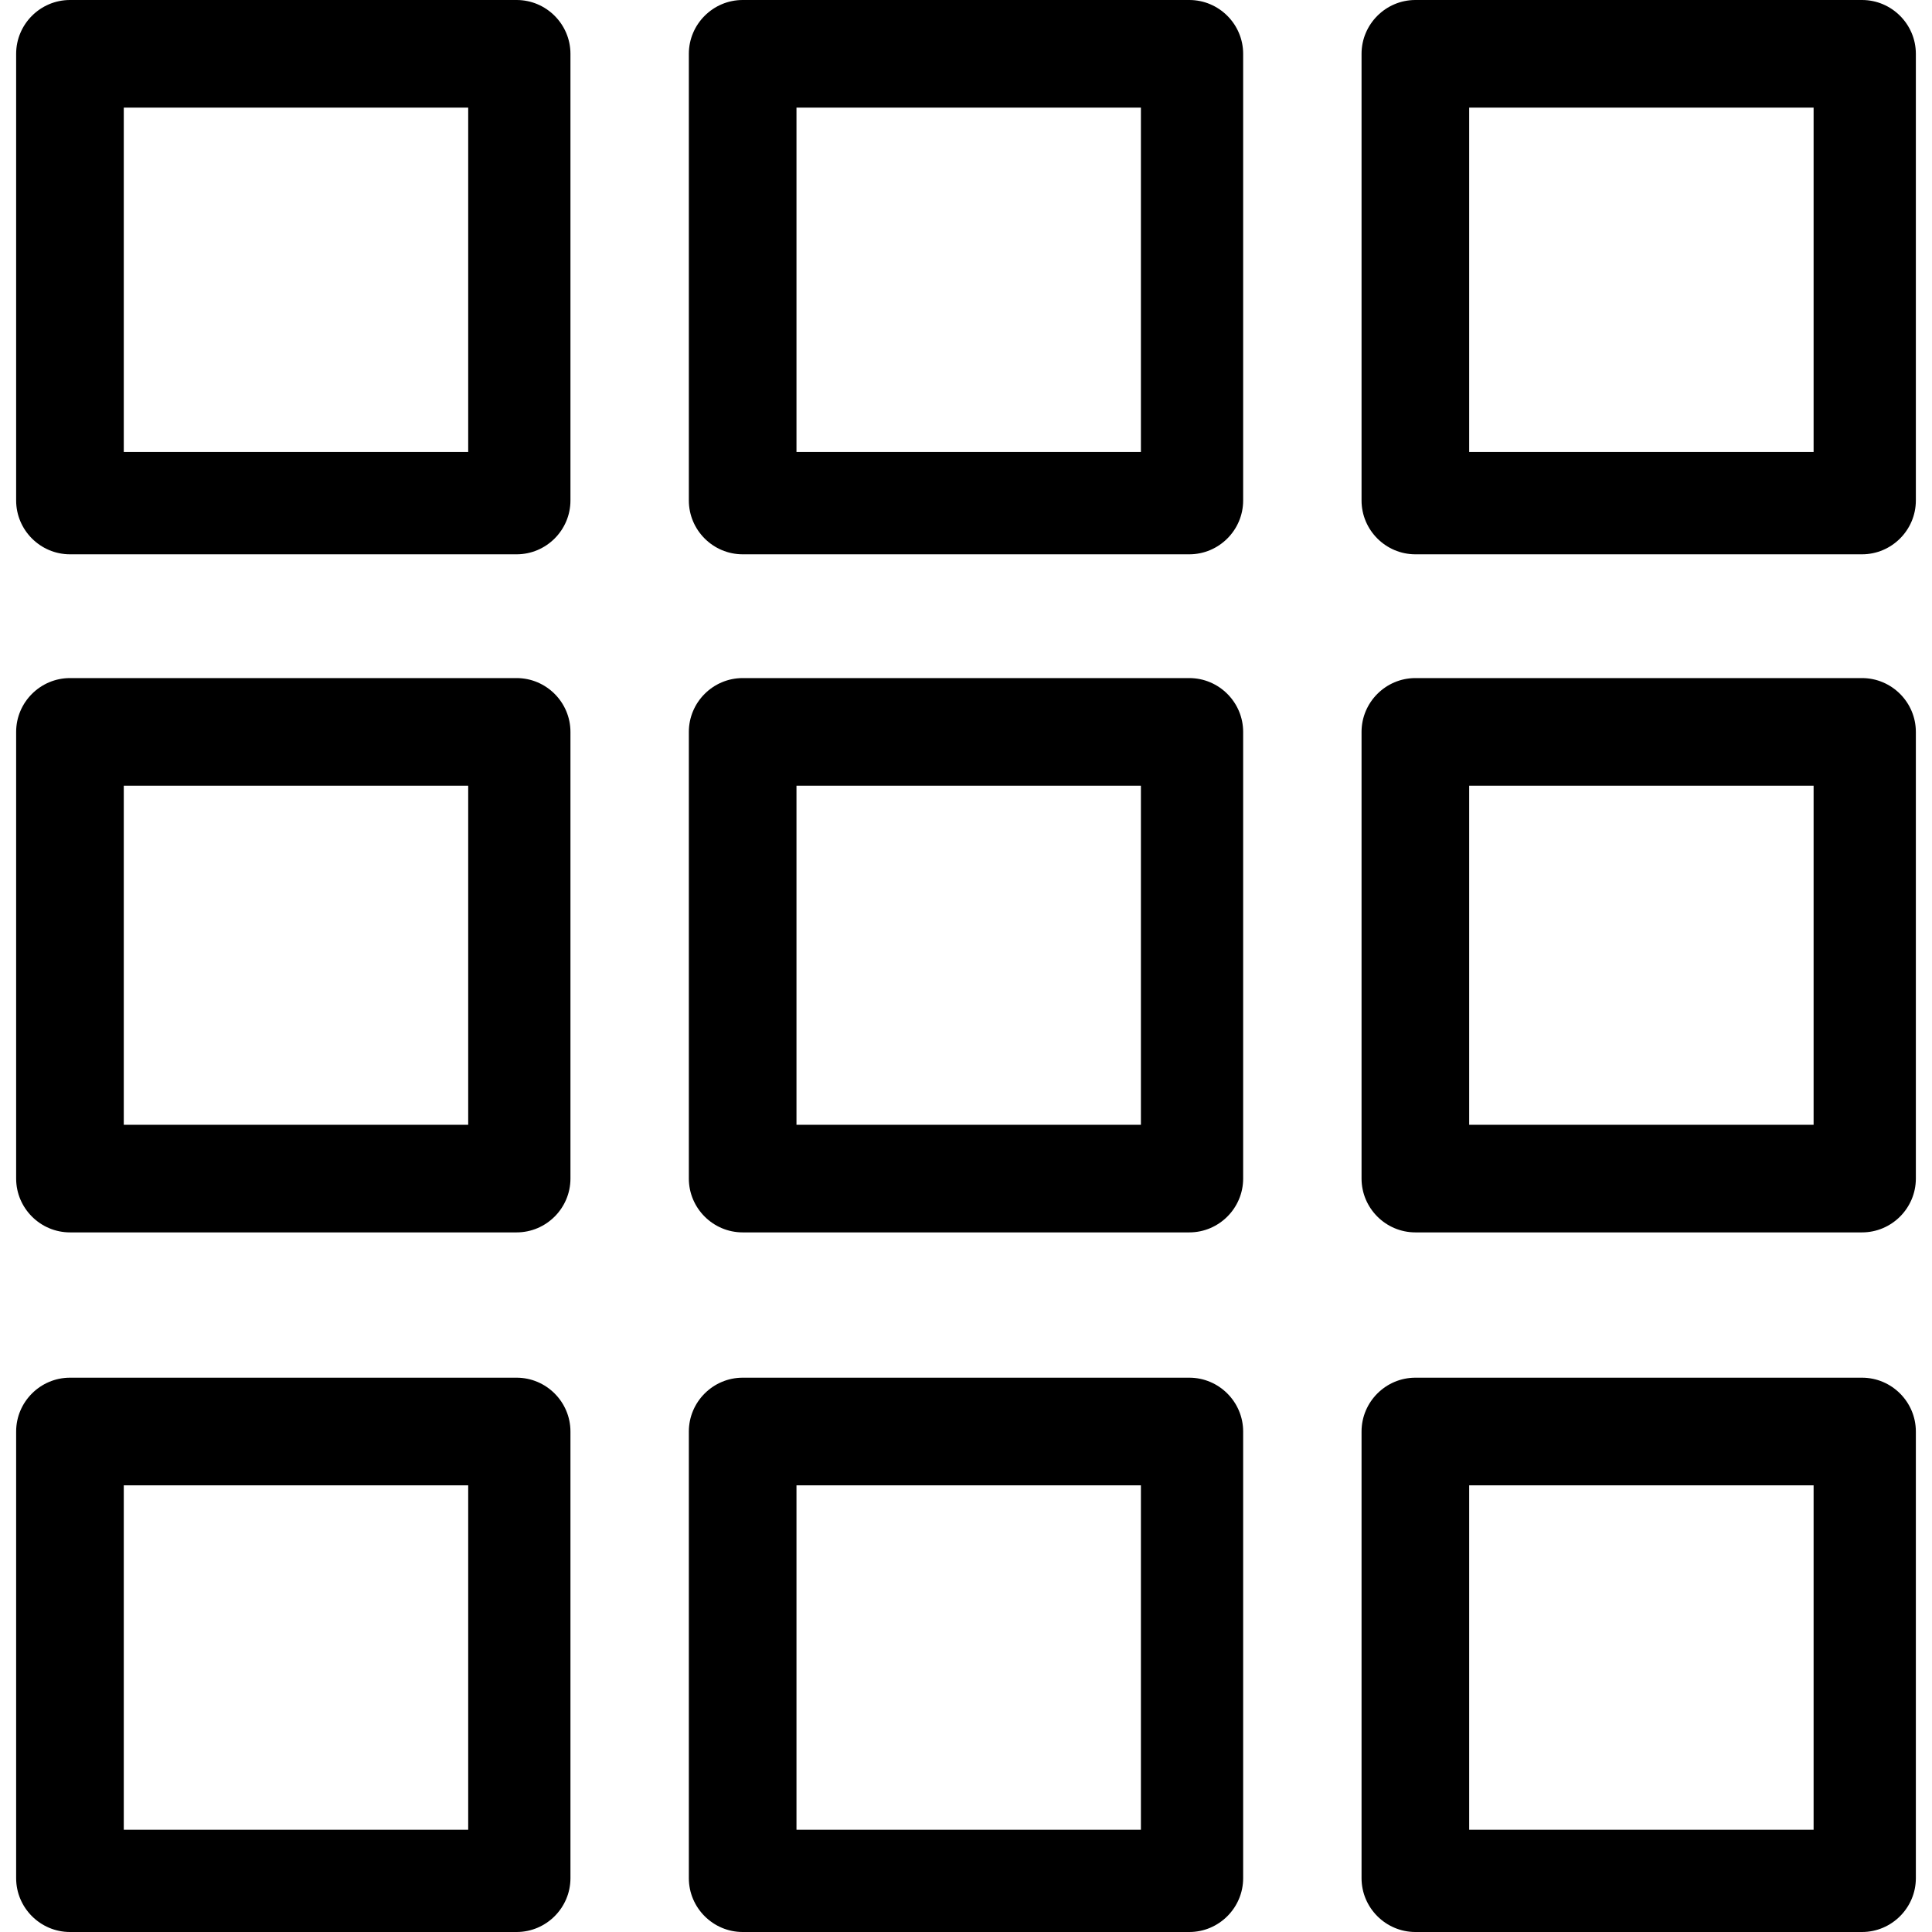
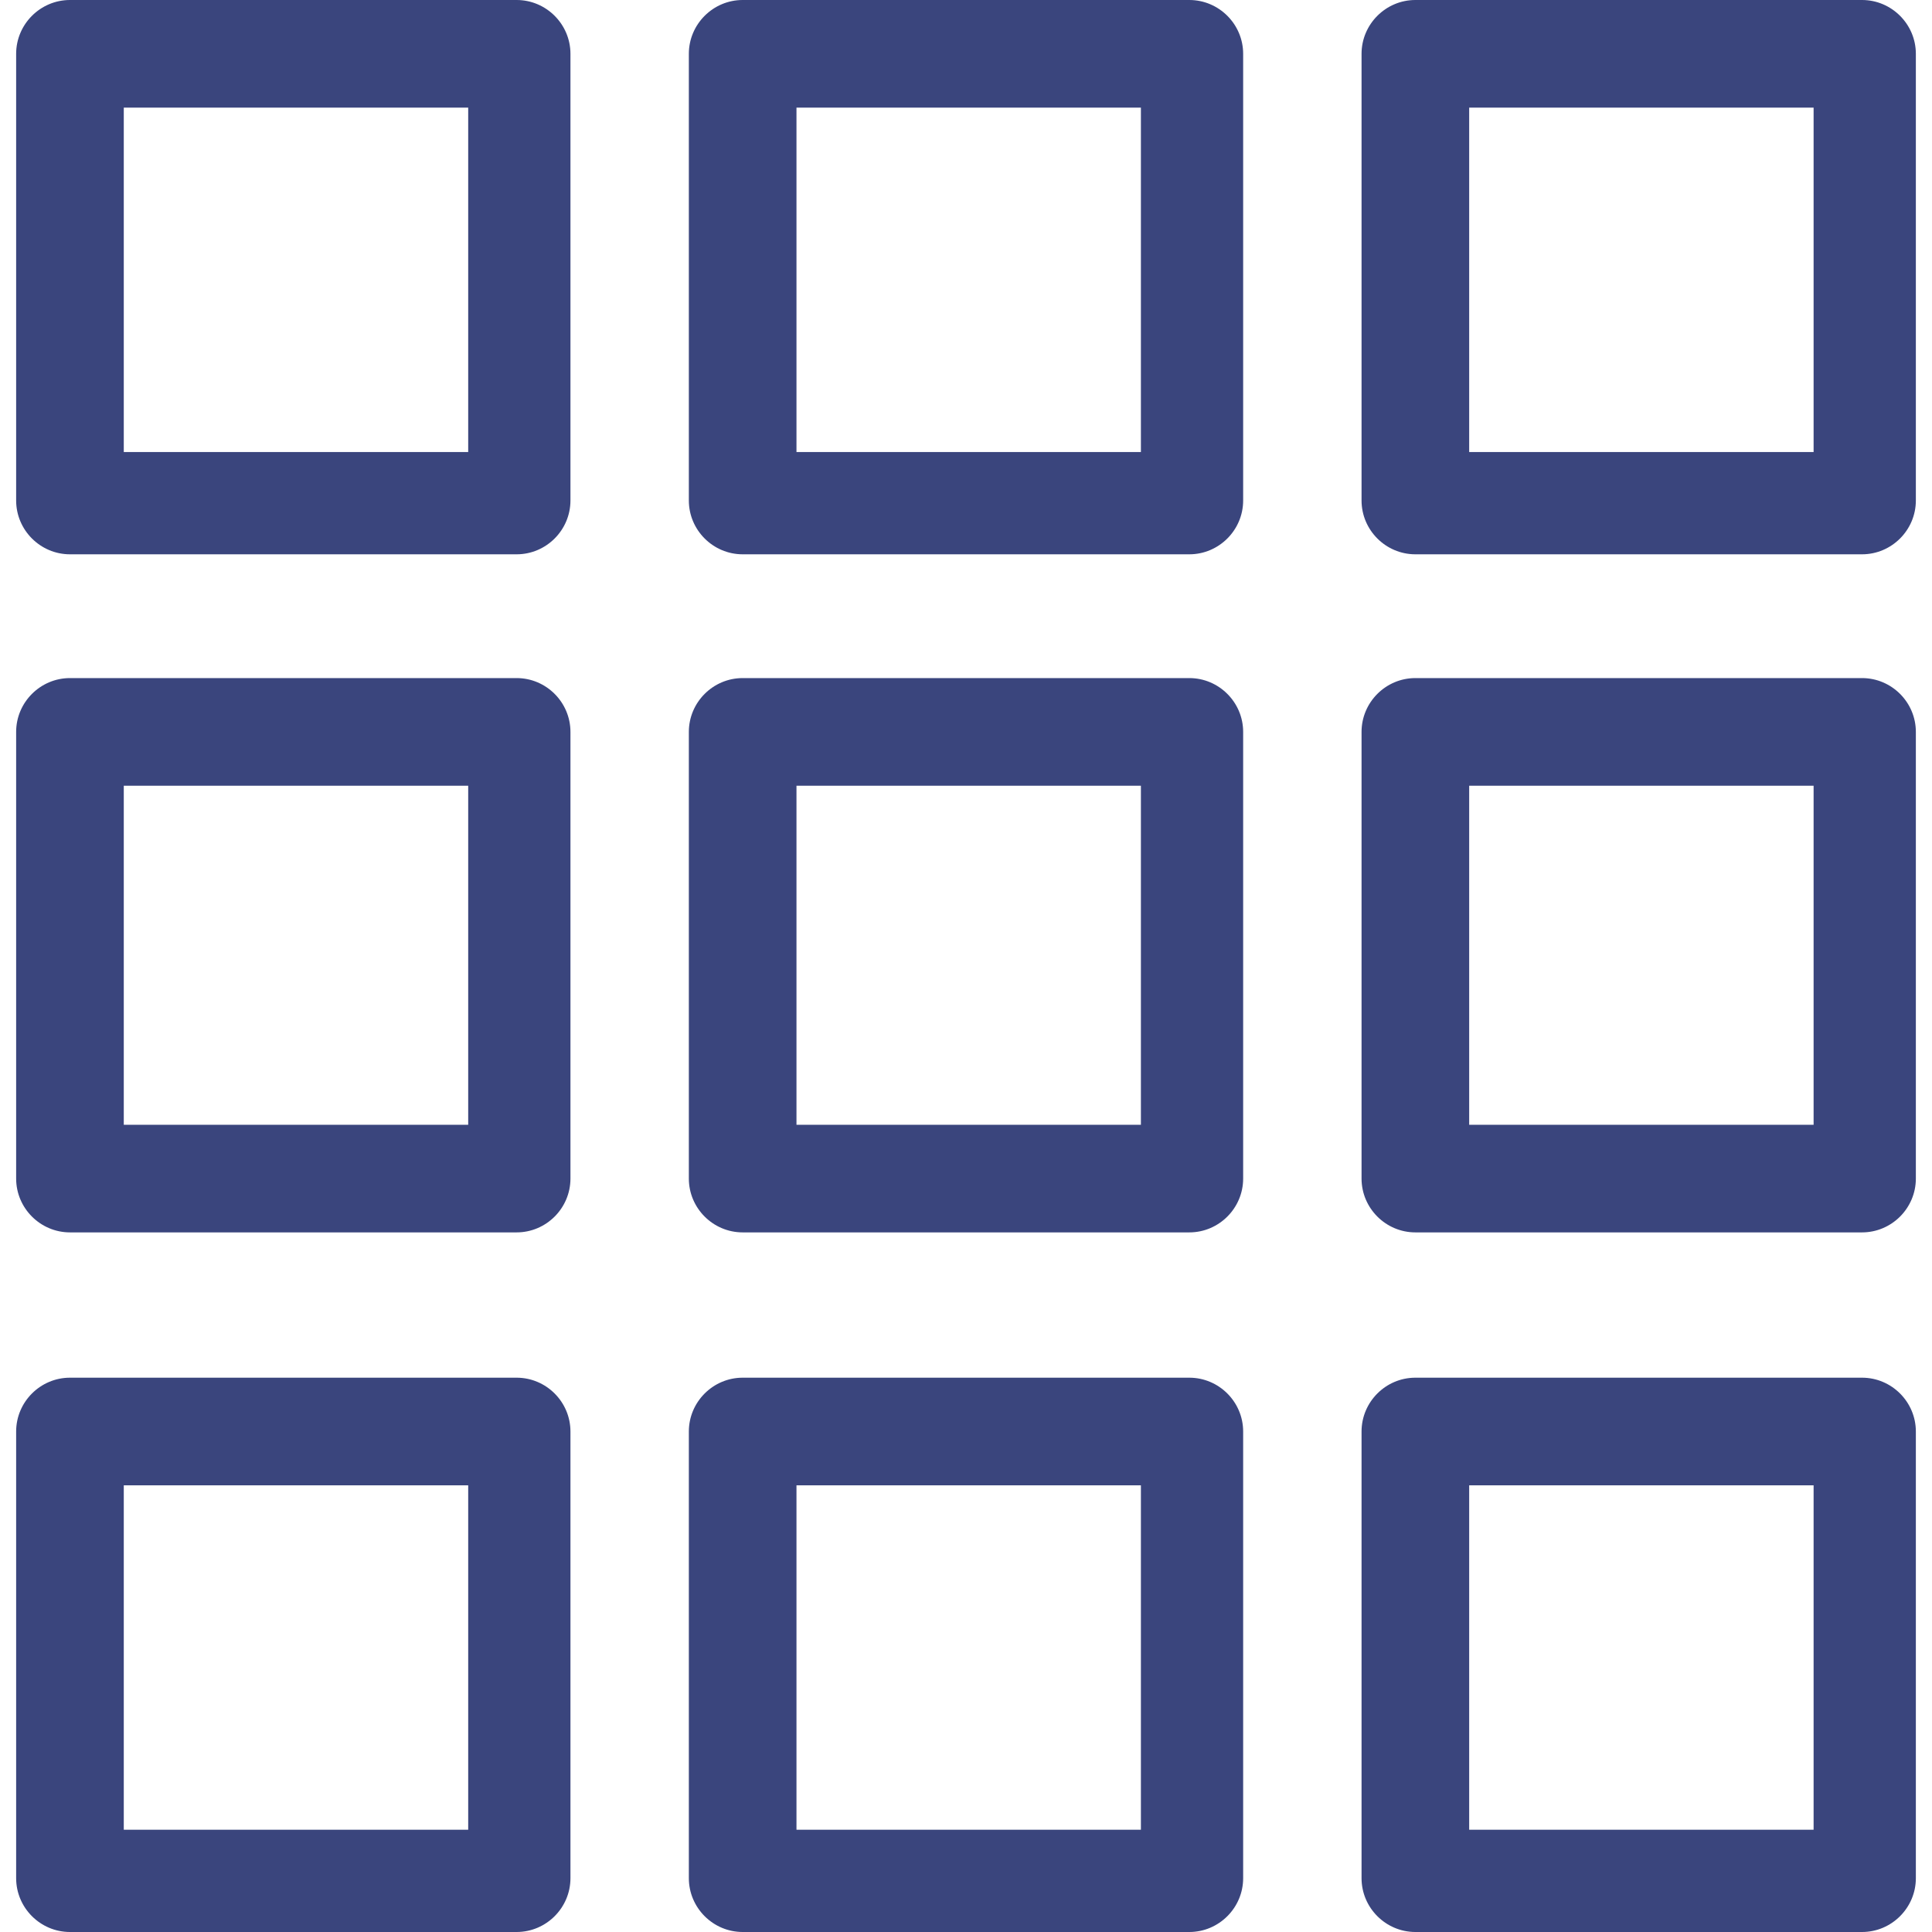
<svg xmlns="http://www.w3.org/2000/svg" version="1.1" id="Capa_1" x="0px" y="0px" viewBox="0 0 359 359" style="enable-background:new 0 0 359 359;" xml:space="preserve">
+   <style>
+ 	 	path {
+ 			 fill: #3a457d;
+ 		 }
+ 	 
+ 	 </style>
  <g>
    <g>
      <path d="M96,0H13C7.5,0,3,4.5,3,10v83c0,5.5,4.5,10,10,10h83c5.5,0,10-4.5,10-10V10C106,4.5,101.5,0,96,0z M87,84H23V20h64V84z" />
    </g>
  </g>
  <g>
    <g>
      <path d="M221,0h-83c-5.5,0-10,4.5-10,10v83c0,5.5,4.5,10,10,10h83c5.5,0,10-4.5,10-10V10C231,4.5,226.5,0,221,0z M212,84h-64V20    h64V84z" />
    </g>
  </g>
  <g>
    <g>
      <path d="M96,126H13c-5.5,0-10,4.5-10,10v83c0,5.5,4.5,10,10,10h83c5.5,0,10-4.5,10-10v-83C106,130.5,101.5,126,96,126z M87,209H23    v-63h64V209z" />
    </g>
  </g>
  <g>
    <g>
      <path d="M221,126h-83c-5.5,0-10,4.5-10,10v83c0,5.5,4.5,10,10,10h83c5.5,0,10-4.5,10-10v-83C231,130.5,226.5,126,221,126z     M212,209h-64v-63h64V209z" />
    </g>
  </g>
  <g>
    <g>
      <path d="M346,0h-83c-5.5,0-10,4.5-10,10v83c0,5.5,4.5,10,10,10h83c5.5,0,10-4.5,10-10V10C356,4.5,351.5,0,346,0z M337,84h-64V20    h64V84z" />
    </g>
  </g>
  <g>
    <g>
      <path d="M346,126h-83c-5.5,0-10,4.5-10,10v83c0,5.5,4.5,10,10,10h83c5.5,0,10-4.5,10-10v-83C356,130.5,351.5,126,346,126z     M337,209h-64v-63h64V209z" />
    </g>
  </g>
  <g>
    <g>
      <path d="M96,256H13c-5.5,0-10,4.5-10,10v83c0,5.5,4.5,10,10,10h83c5.5,0,10-4.5,10-10v-83C106,260.5,101.5,256,96,256z M87,340H23    v-64h64V340z" />
    </g>
  </g>
  <g>
    <g>
      <path d="M221,256h-83c-5.5,0-10,4.5-10,10v83c0,5.5,4.5,10,10,10h83c5.5,0,10-4.5,10-10v-83C231,260.5,226.5,256,221,256z     M212,340h-64v-64h64V340z" />
    </g>
  </g>
  <g>
    <g>
      <path d="M346,256h-83c-5.5,0-10,4.5-10,10v83c0,5.5,4.5,10,10,10h83c5.5,0,10-4.5,10-10v-83C356,260.5,351.5,256,346,256z     M337,340h-64v-64h64V340z" />
    </g>
  </g>
  <g>
</g>
  <g>
</g>
  <g>
</g>
  <g>
</g>
  <g>
</g>
  <g>
</g>
  <g>
</g>
  <g>
</g>
  <g>
</g>
  <g>
</g>
  <g>
</g>
  <g>
</g>
  <g>
</g>
  <g>
</g>
  <g>
</g>
</svg>
